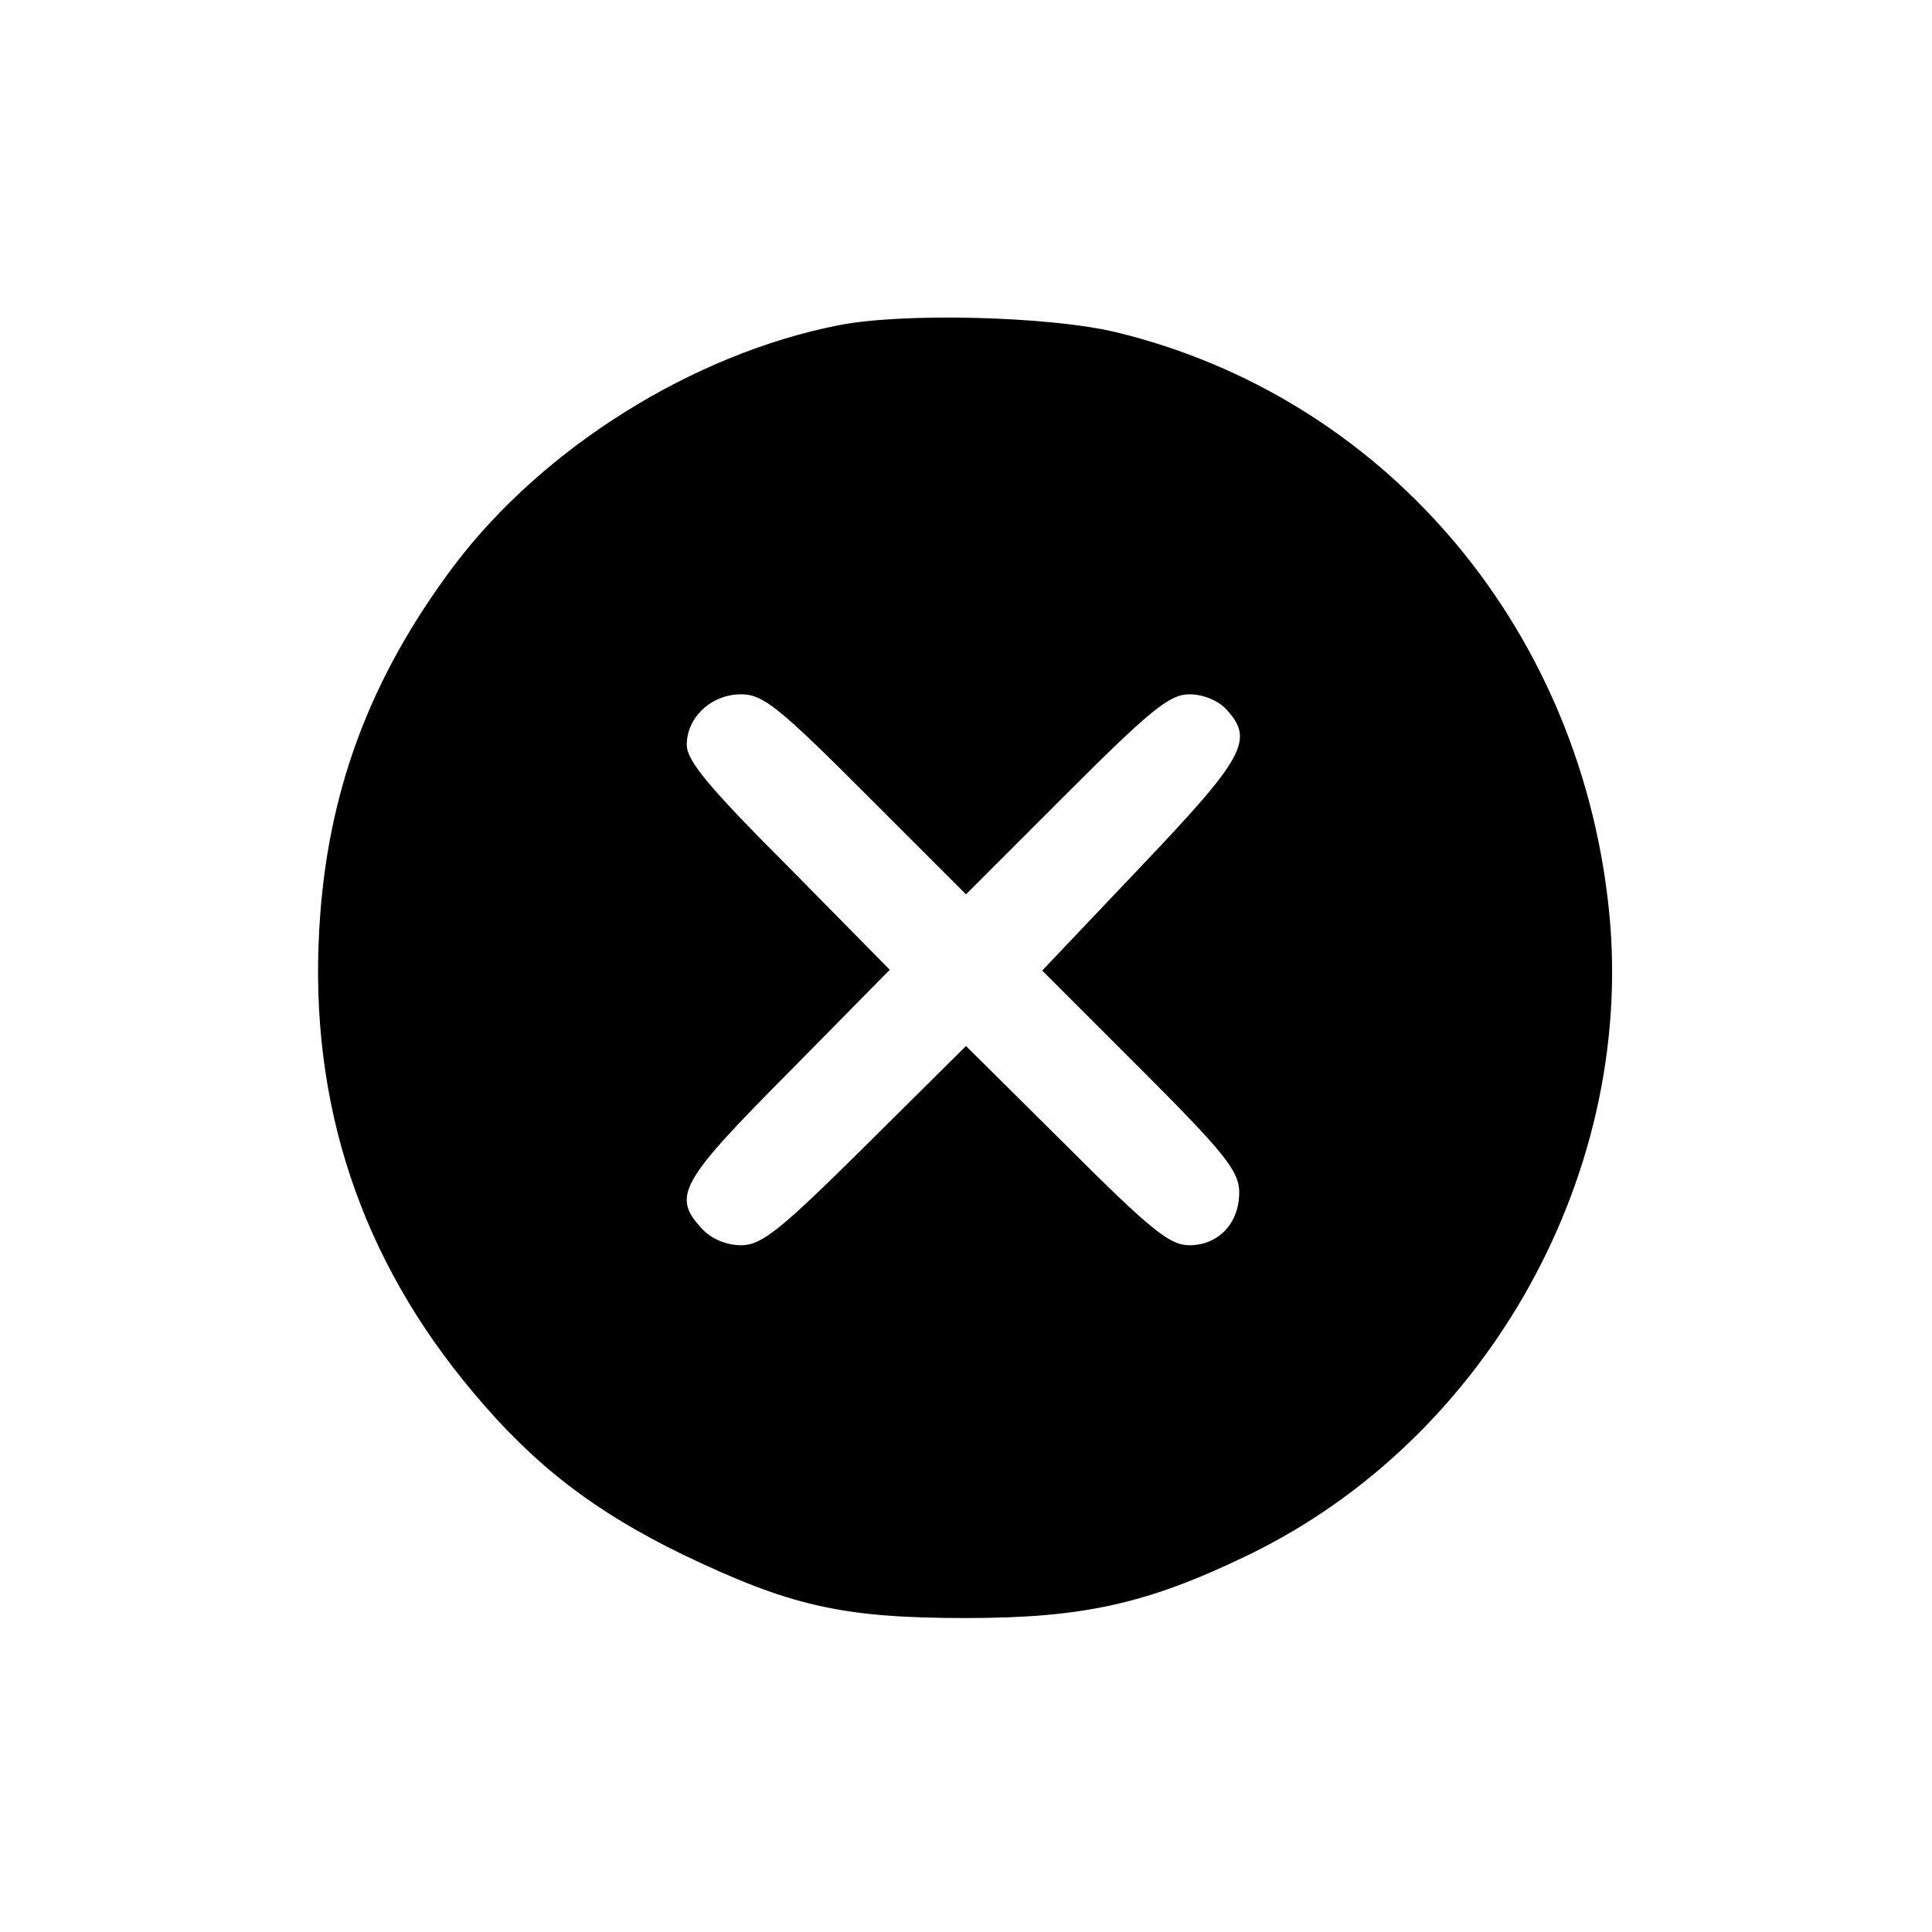
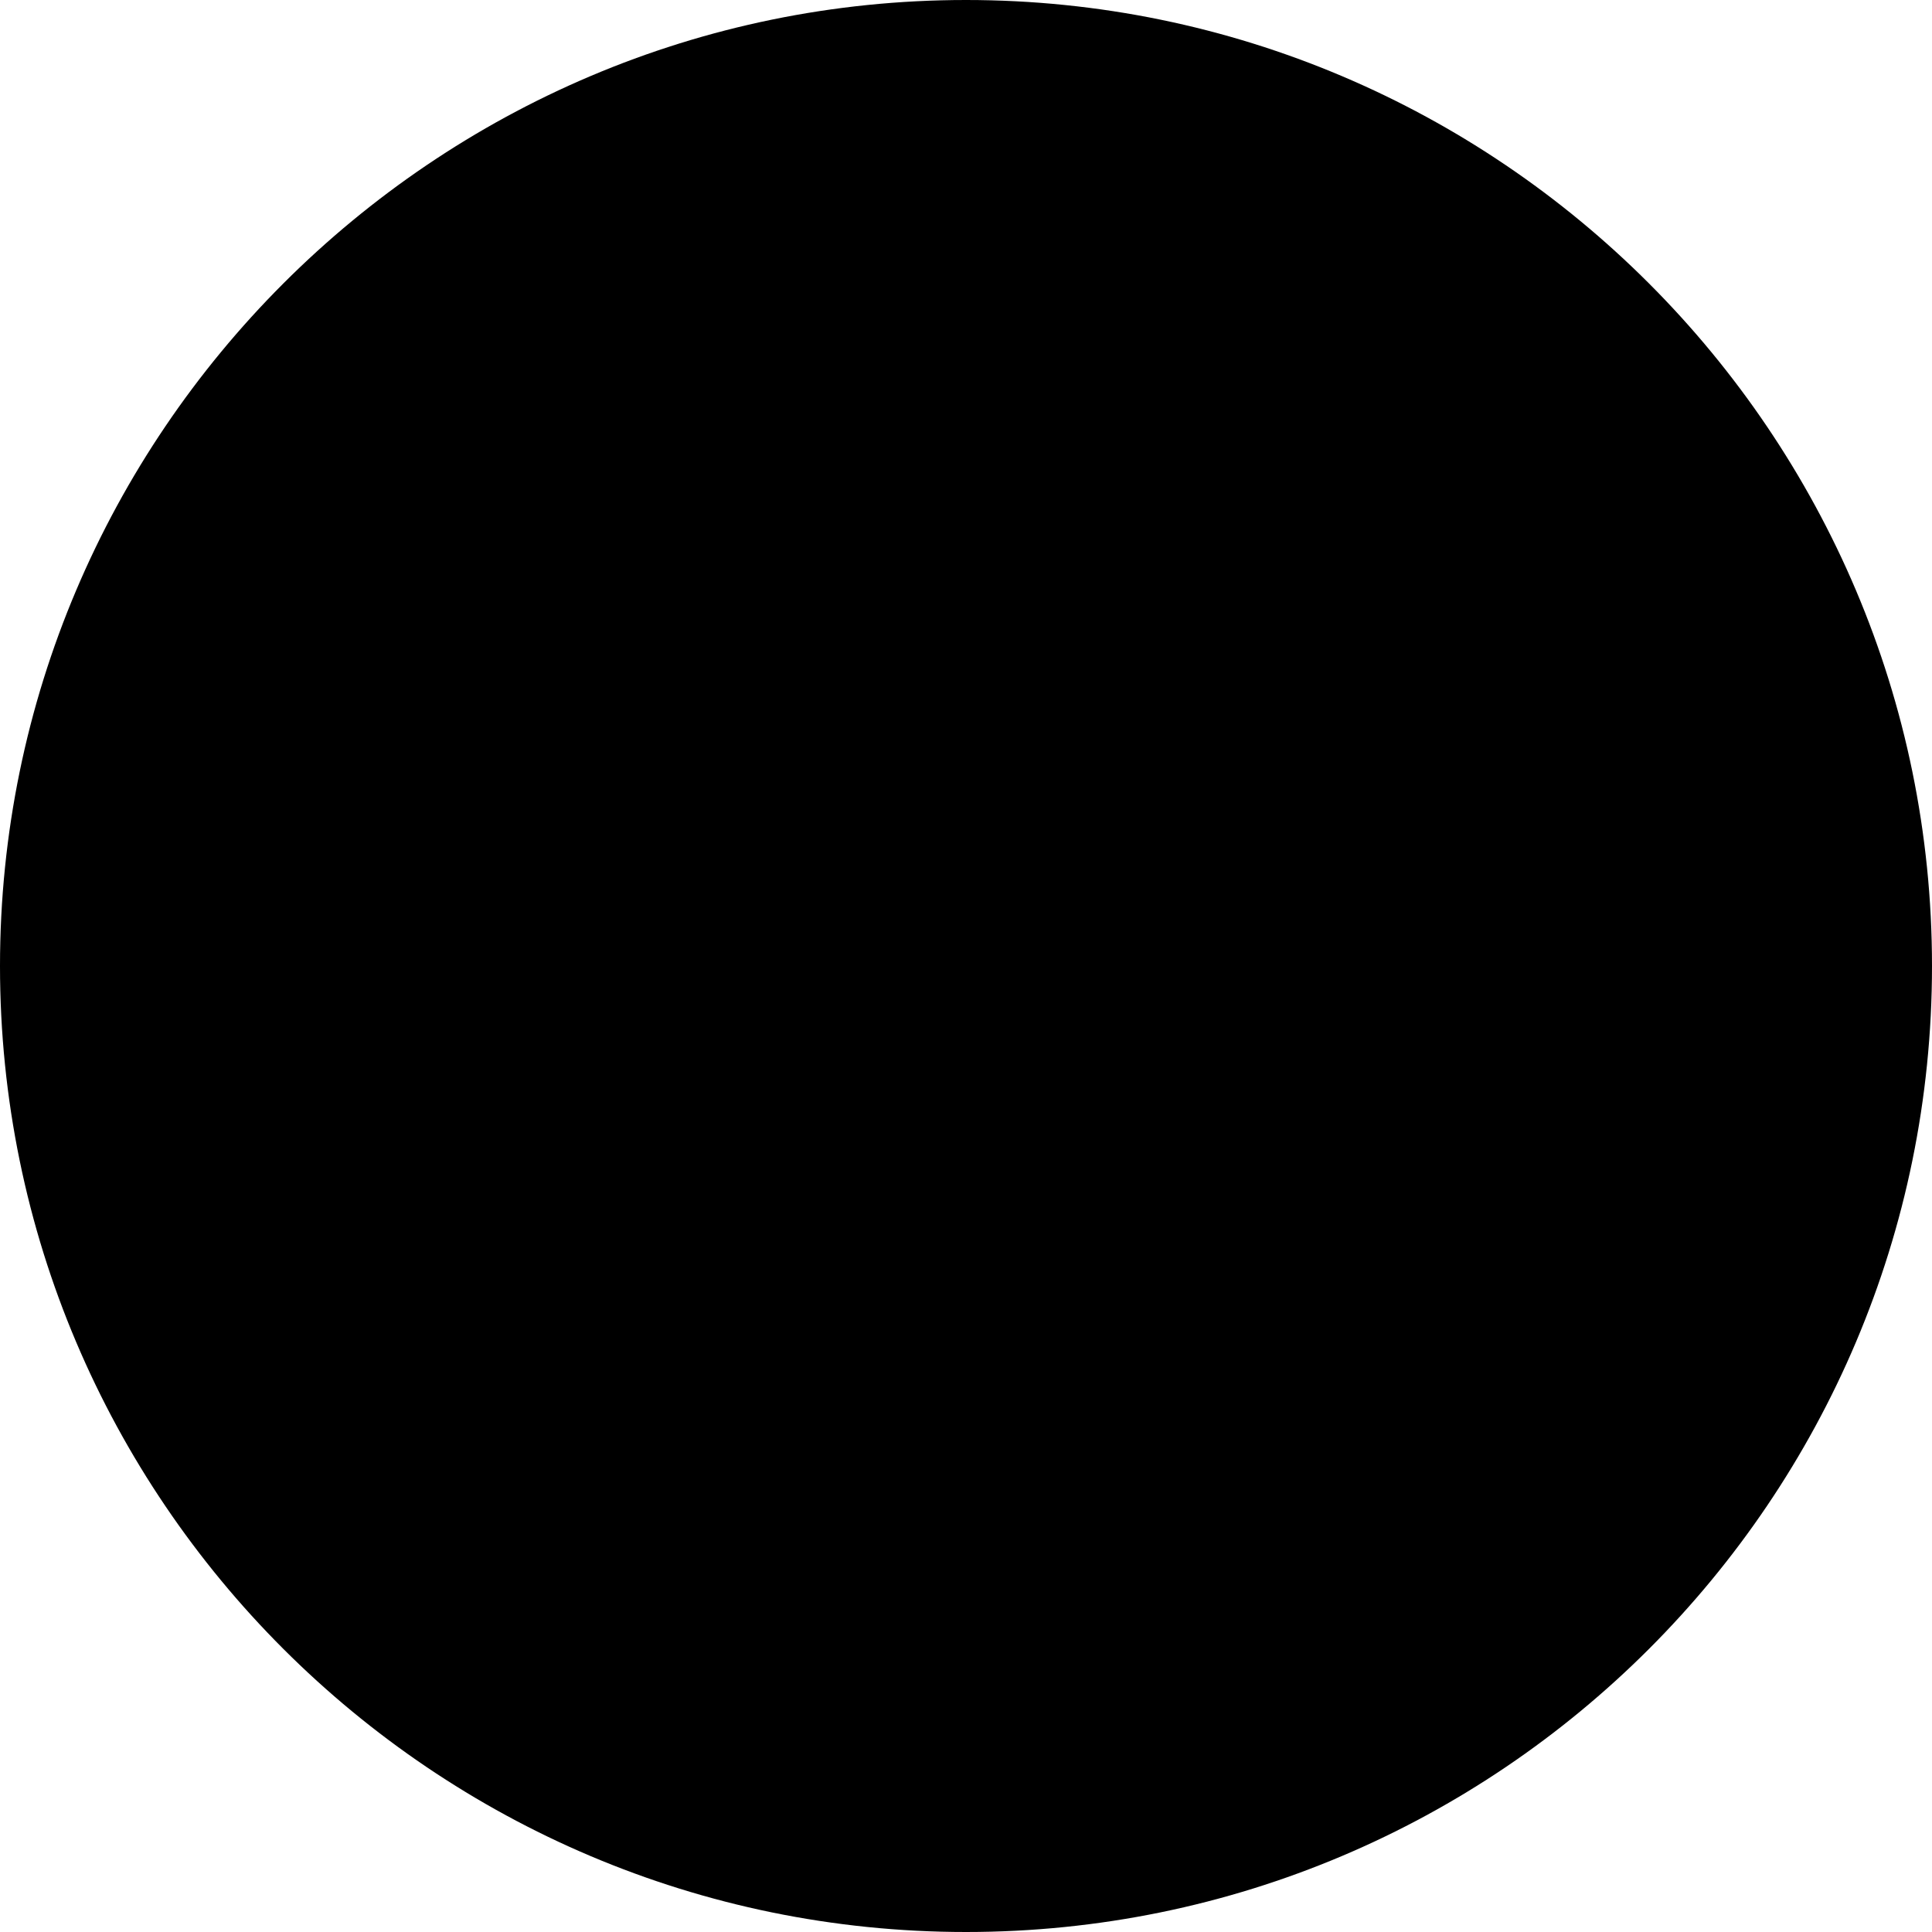
- <svg xmlns="http://www.w3.org/2000/svg" viewBox="0 0 24 24">
-   <g transform="translate(0,24) scale(0.009375,-0.009375)">
-     <path d="M1111 2129 c-193 -38 -391 -162 -509 -318 -112 -149 -169 -301 -179 -483 -13 -231 55 -436 204 -613 81 -97 161 -158 278 -215 142 -68 211 -84 375 -84 156 0 241 19 375 84 319 155 516 512 476 863 -42 373 -301 672 -653 757 -89 21 -281 26 -367 9z m36 -621 l133 -133 133 133 c112 112 137 132 163 132 18 0 38 -8 49 -20 37 -40 25 -63 -113 -208 l-131 -138 130 -130 c111 -111 130 -135 131 -162 1 -42 -27 -72 -66 -72 -26 0 -51 20 -163 132 l-133 132 -133 -132 c-114 -113 -138 -132 -165 -132 -19 0 -39 8 -52 22 -40 43 -29 62 115 207 l134 136 -134 136 c-106 106 -135 141 -135 162 0 37 33 67 72 67 29 0 50 -17 165 -132z" fill="black" />
-   </g>
+ <svg xmlns="http://www.w3.org/2000/svg" viewBox="0 0 47.812 47.812">
+   <path d="M23.906 0 C37.102 0 47.812 10.734 47.812 23.906 C47.812 37.102 37.102 47.812 23.906 47.812 C10.734 47.812 0 37.102 0 23.906 C0 10.734 10.734 0 23.906 0 Z M17.086 14.273 L33.539 30.75 C33.914 31.125 34.102 31.594 34.102 32.133 C34.102 33.188 33.234 34.031 32.18 34.031 C31.641 34.031 31.195 33.844 30.844 33.469 L14.297 17.039 C13.945 16.641 13.734 16.195 13.734 15.656 C13.734 14.578 14.601 13.688 15.68 13.688 C16.242 13.688 16.711 13.922 17.086 14.273 Z M30.773 14.273 C31.148 13.922 31.617 13.688 32.18 13.688 C33.234 13.688 34.102 14.578 34.102 15.656 C34.102 16.195 33.914 16.641 33.539 17.039 L17.039 33.469 C16.664 33.844 16.195 34.031 15.68 34.031 C14.601 34.031 13.734 33.188 13.734 32.133 C13.734 31.594 13.945 31.125 14.297 30.75 Z" fill="black" />
</svg>
